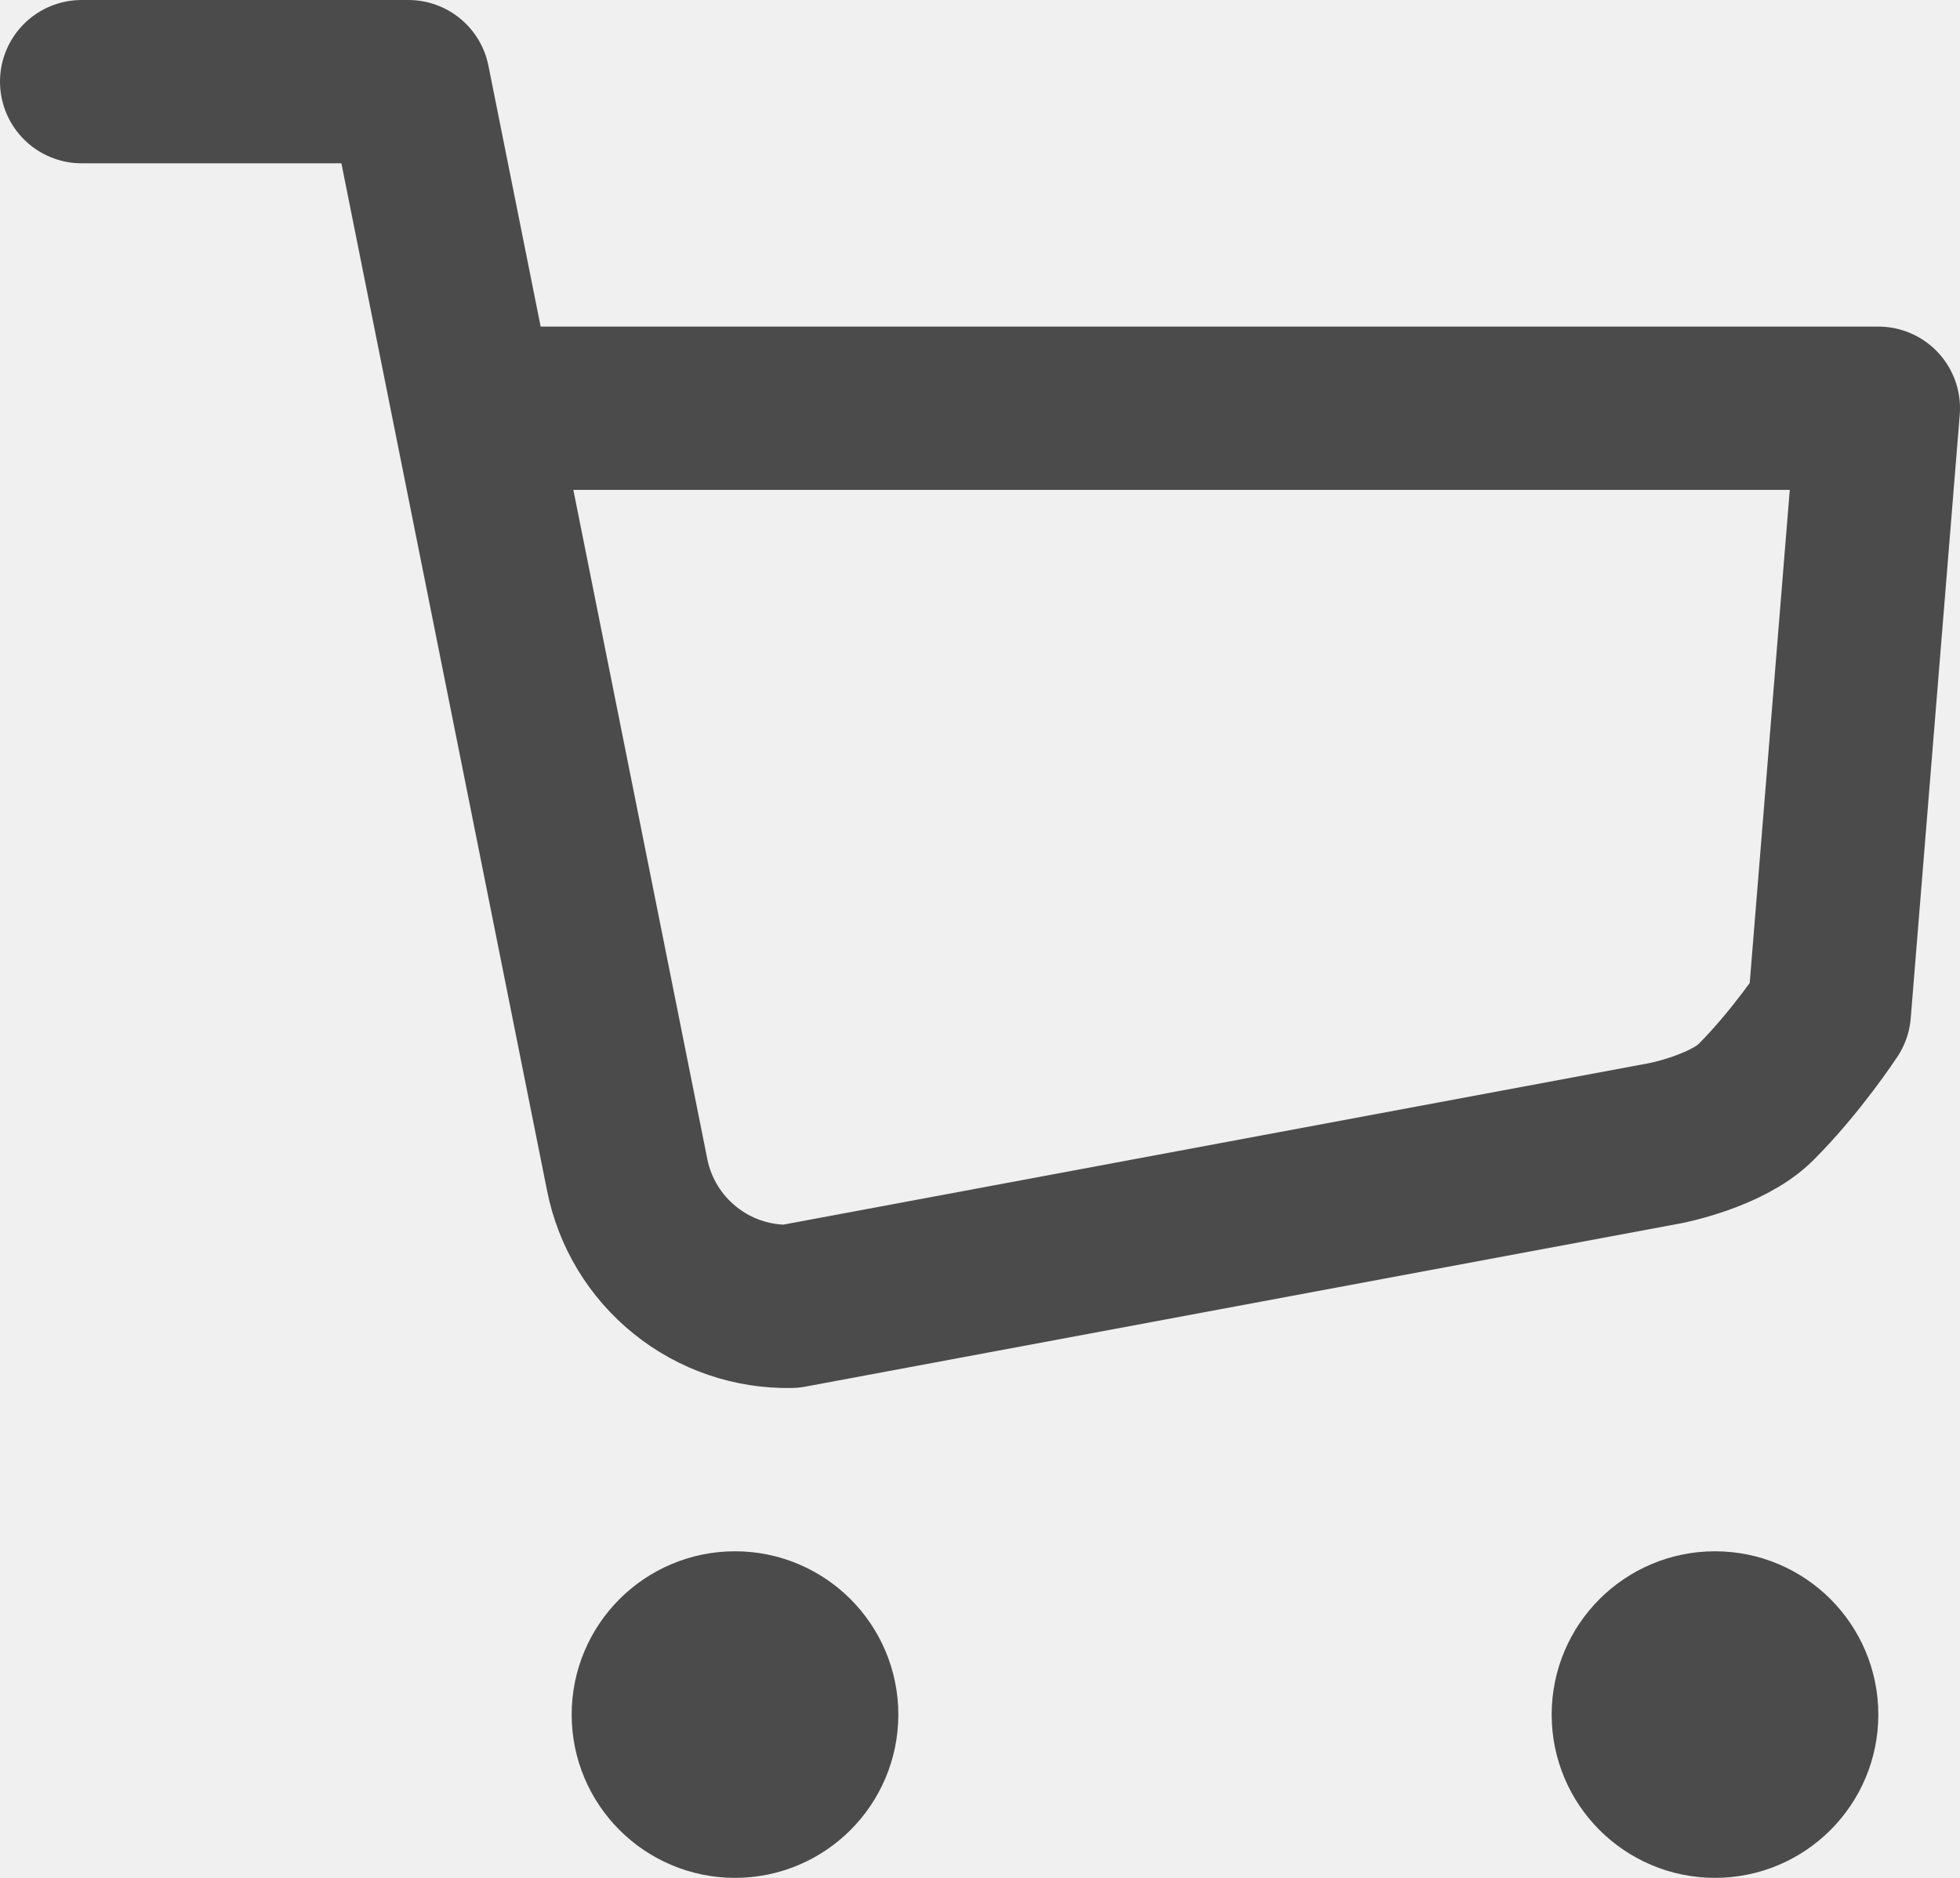
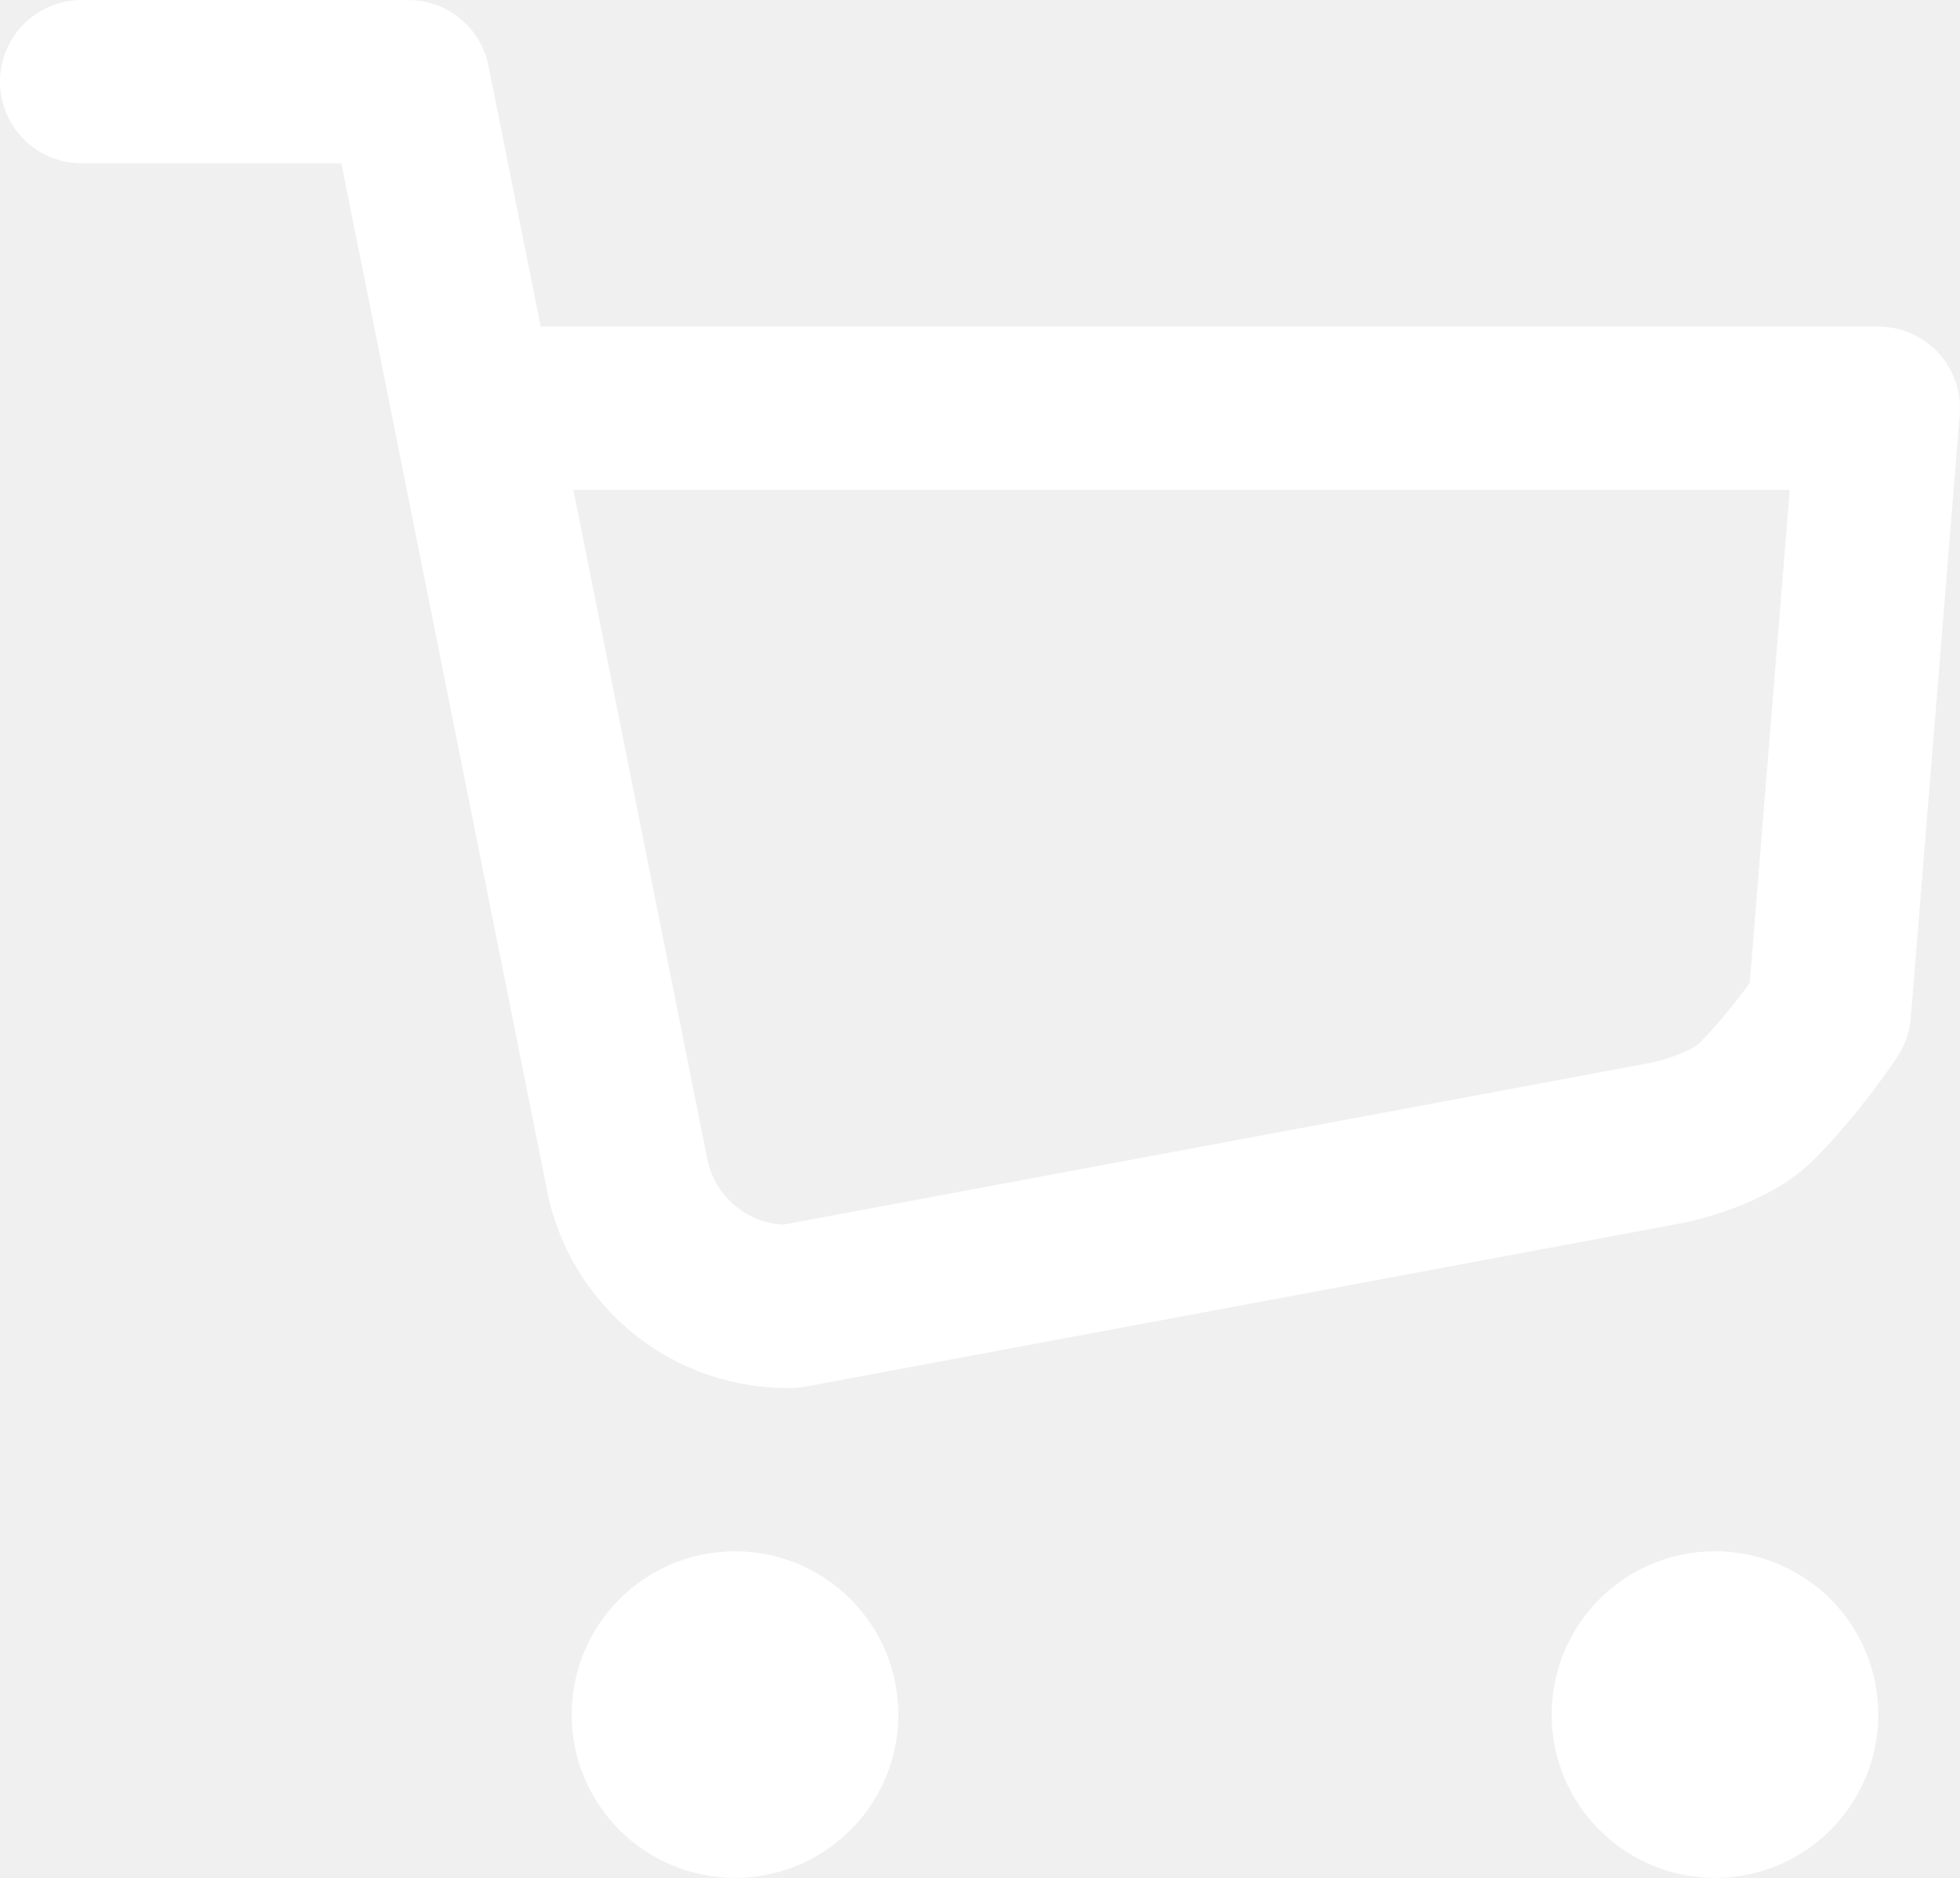
<svg xmlns="http://www.w3.org/2000/svg" width="24" height="23" viewBox="0 0 24 23" fill="none">
-   <path d="M9 22C9.552 22 10 21.552 10 21C10 20.448 9.552 20 9 20C8.448 20 8 20.448 8 21C8 21.552 8.448 22 9 22Z" stroke="#4B4B4B" stroke-width="2" stroke-linecap="round" stroke-linejoin="round" />
-   <path d="M21 22C21.552 22 22 21.552 22 21C22 20.448 21.552 20 21 20C20.448 20 20 20.448 20 21C20 21.552 20.448 22 21 22Z" stroke="#4B4B4B" stroke-width="2" stroke-linecap="round" stroke-linejoin="round" />
-   <path d="M1 1H5L7.68 14.39C7.771 14.85 8.022 15.264 8.388 15.558C8.753 15.853 9.211 16.009 9.68 16L20.4 14C20.4 14 21.145 13.854 21.5 13.5C22 13 22.4 12.39 22.4 12.39L23 5H5.801" stroke="#4B4B4B" stroke-width="2" stroke-linecap="round" stroke-linejoin="round" />
+   <path d="M9 22C9.552 22 10 21.552 10 21C10 20.448 9.552 20 9 20C8.448 20 8 20.448 8 21C8 21.552 8.448 22 9 22Z" stroke="#ffffff" stroke-width="2" stroke-linecap="round" stroke-linejoin="round" />
+   <path d="M21 22C21.552 22 22 21.552 22 21C22 20.448 21.552 20 21 20C20.448 20 20 20.448 20 21C20 21.552 20.448 22 21 22Z" stroke="#ffffff" stroke-width="2" stroke-linecap="round" stroke-linejoin="round" />
+   <path d="M1 1H5L7.68 14.39C7.771 14.85 8.022 15.264 8.388 15.558C8.753 15.853 9.211 16.009 9.68 16L20.4 14C20.4 14 21.145 13.854 21.5 13.5C22 13 22.4 12.39 22.4 12.39L23 5H5.801" stroke="#ffffff" stroke-width="2" stroke-linecap="round" stroke-linejoin="round" />
</svg>
